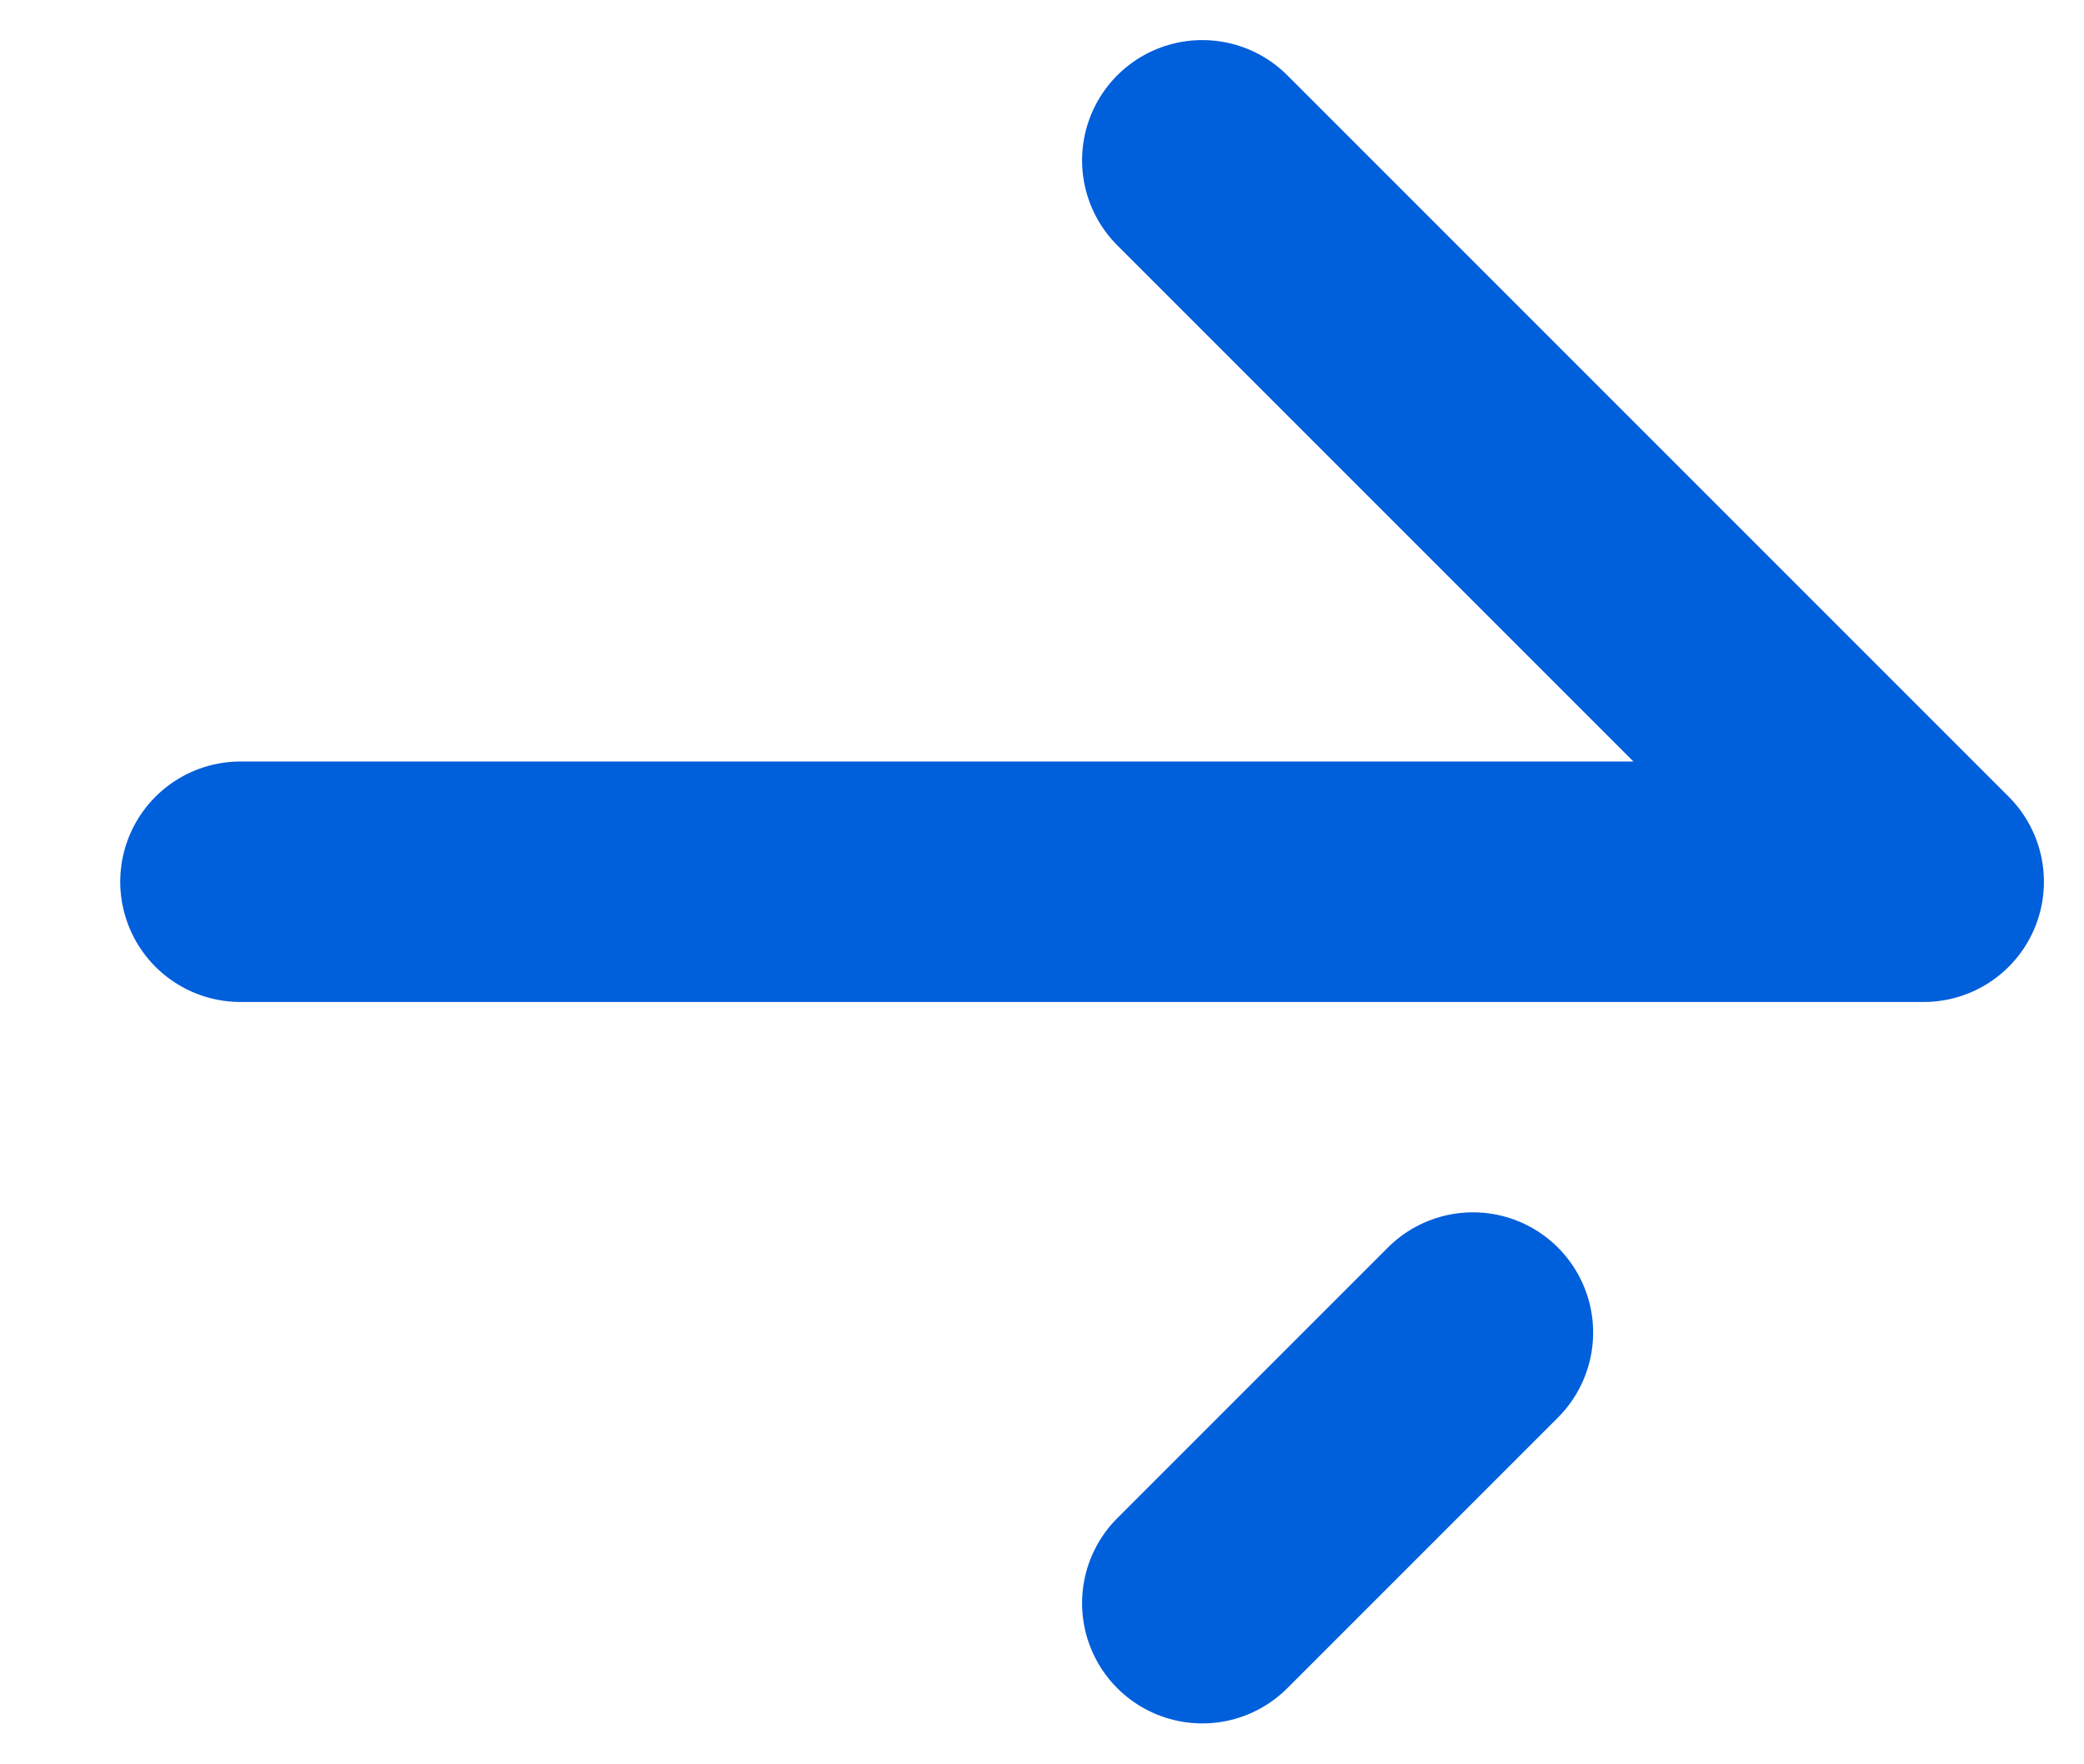
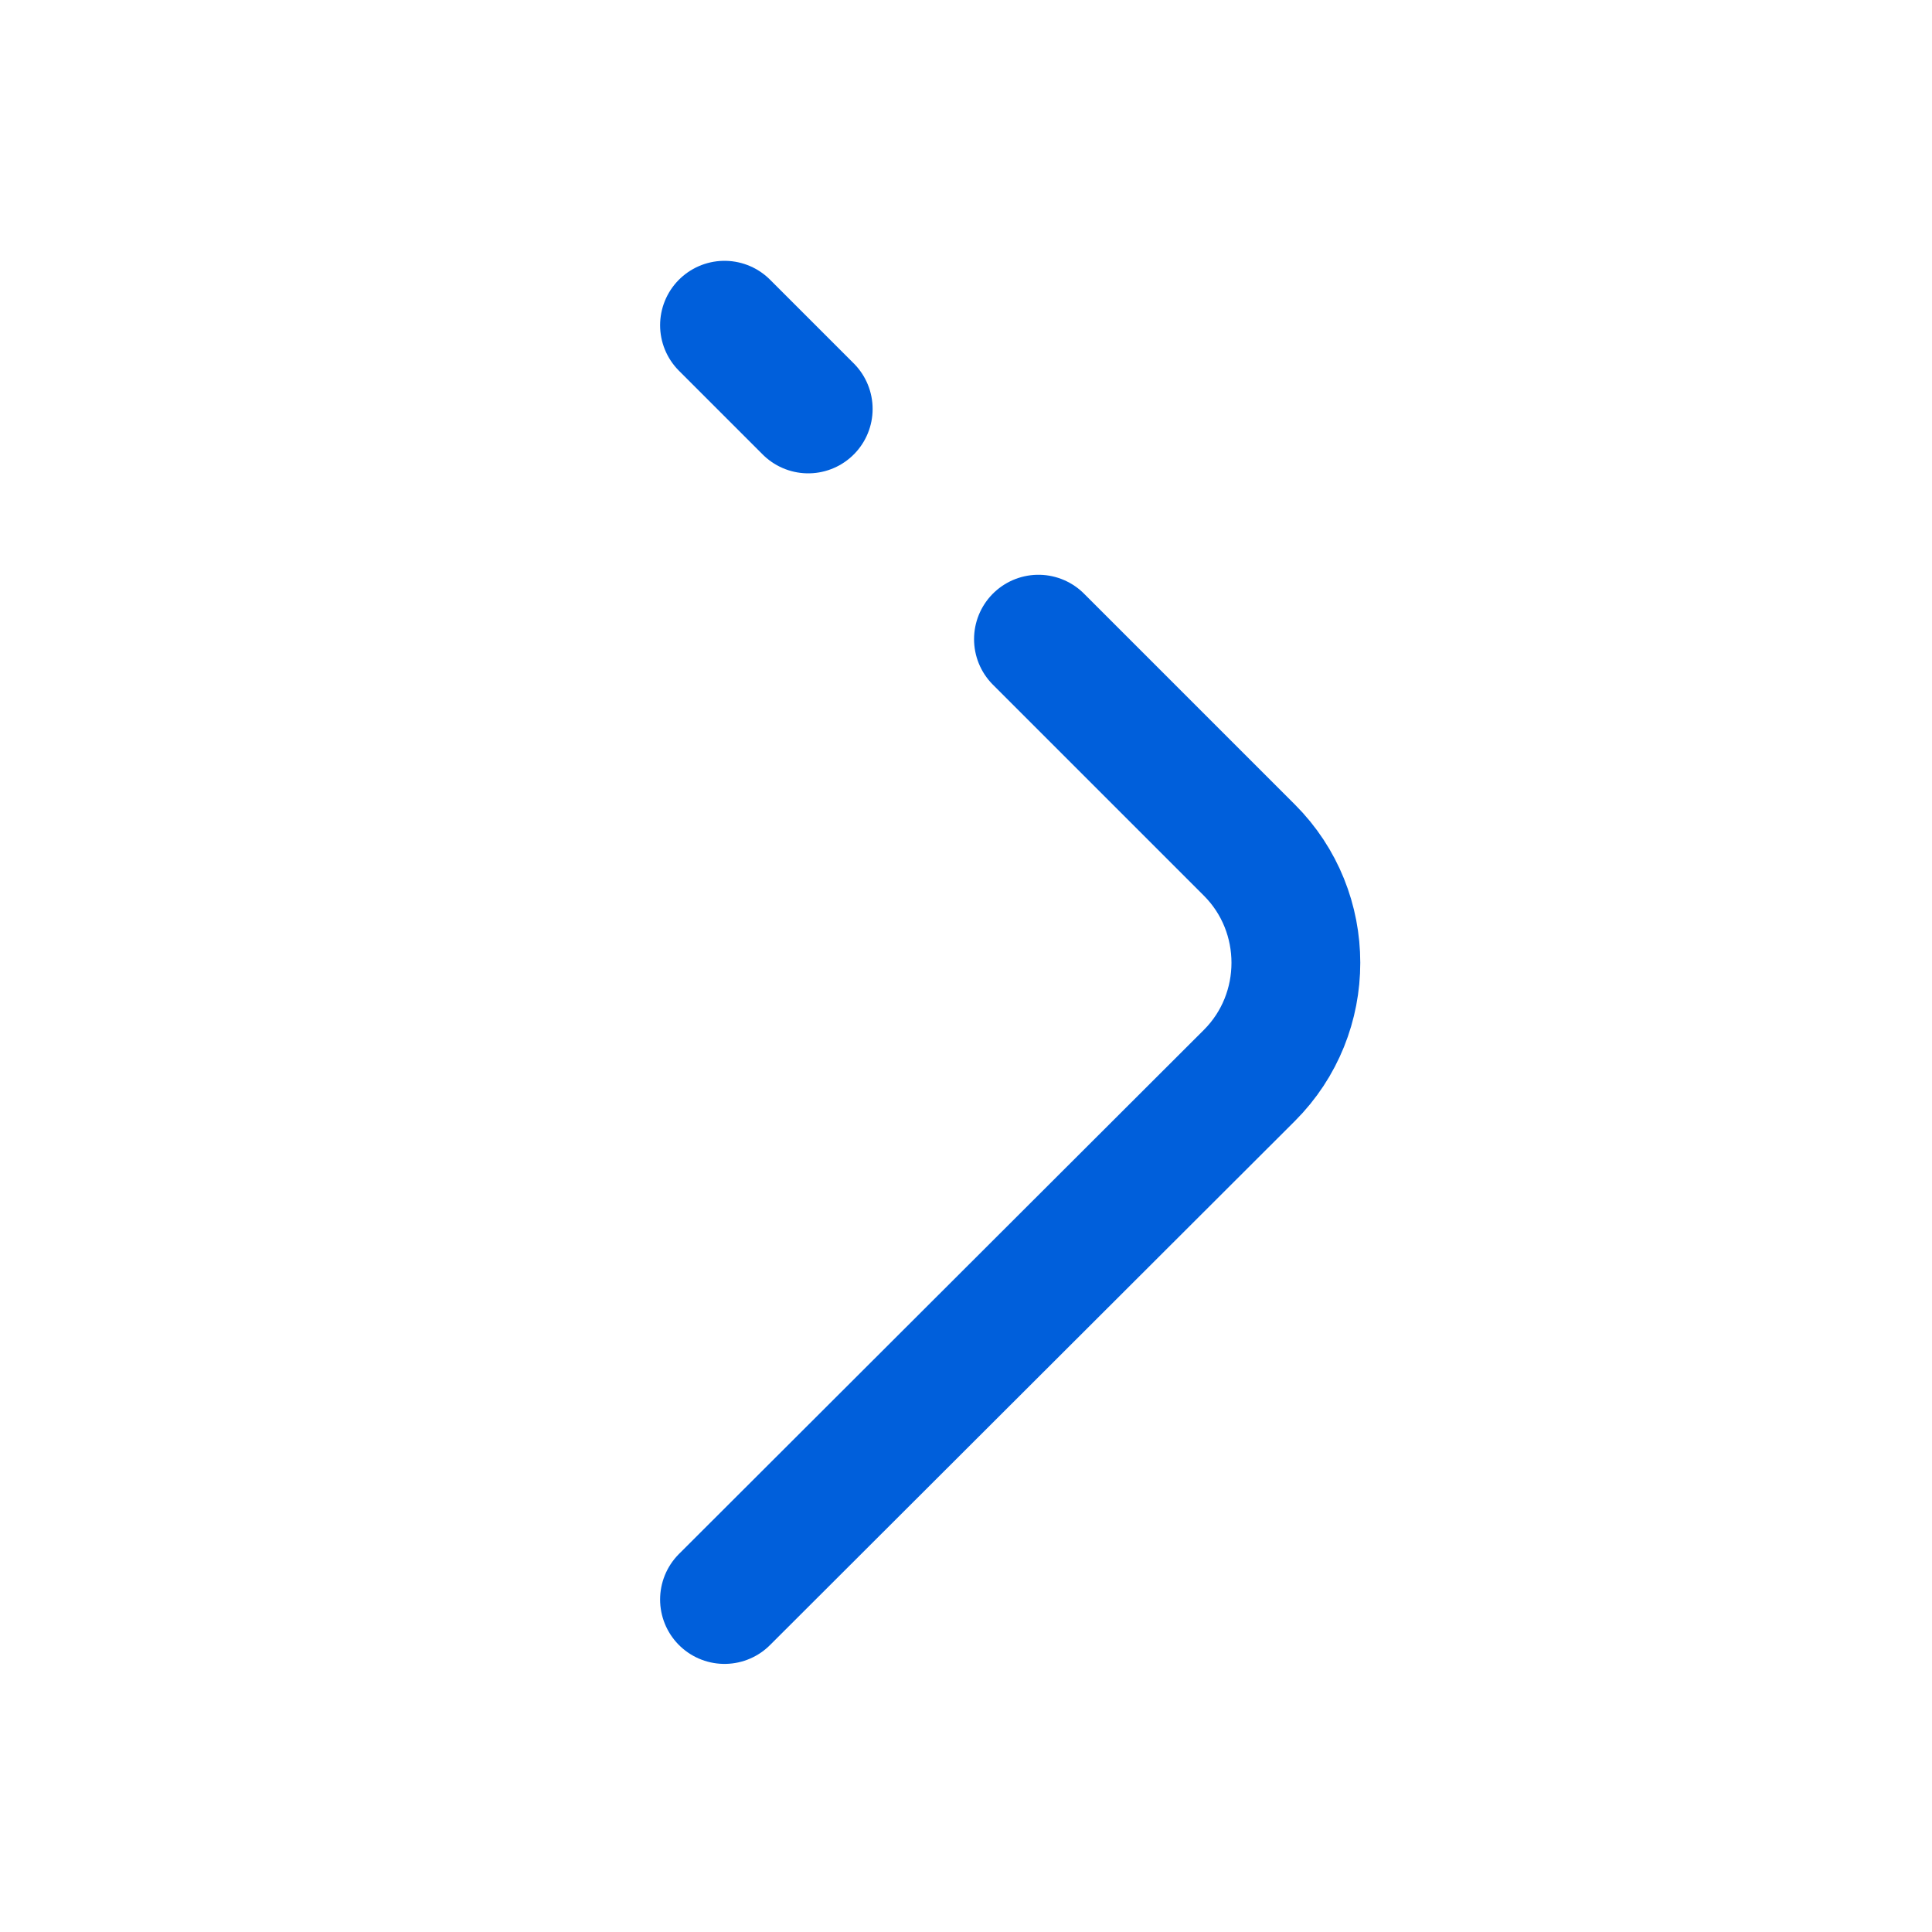
- <svg xmlns="http://www.w3.org/2000/svg" width="13" height="11" viewBox="0 0 13 11" fill="none">
-   <path d="M1.5 5.5L12 5.5L7.5 1M7.5 10L9.188 8.312" stroke="#005FDB" stroke-width="1.5" stroke-linecap="round" stroke-linejoin="round" />
+ <svg xmlns="http://www.w3.org/2000/svg" width="30" height="30" viewBox="0 0 30 30" fill="none">
+   <path d="M16.125 9.925L19.4 13.2C20.363 14.162 20.363 15.738 19.4 16.7L11.25 24.837" stroke="#005FDB" stroke-width="2" stroke-miterlimit="10" stroke-linecap="round" stroke-linejoin="round" />
+   <path d="M11.25 5.05L12.55 6.35" stroke="#005FDB" stroke-width="2" stroke-miterlimit="10" stroke-linecap="round" stroke-linejoin="round" />
</svg>
